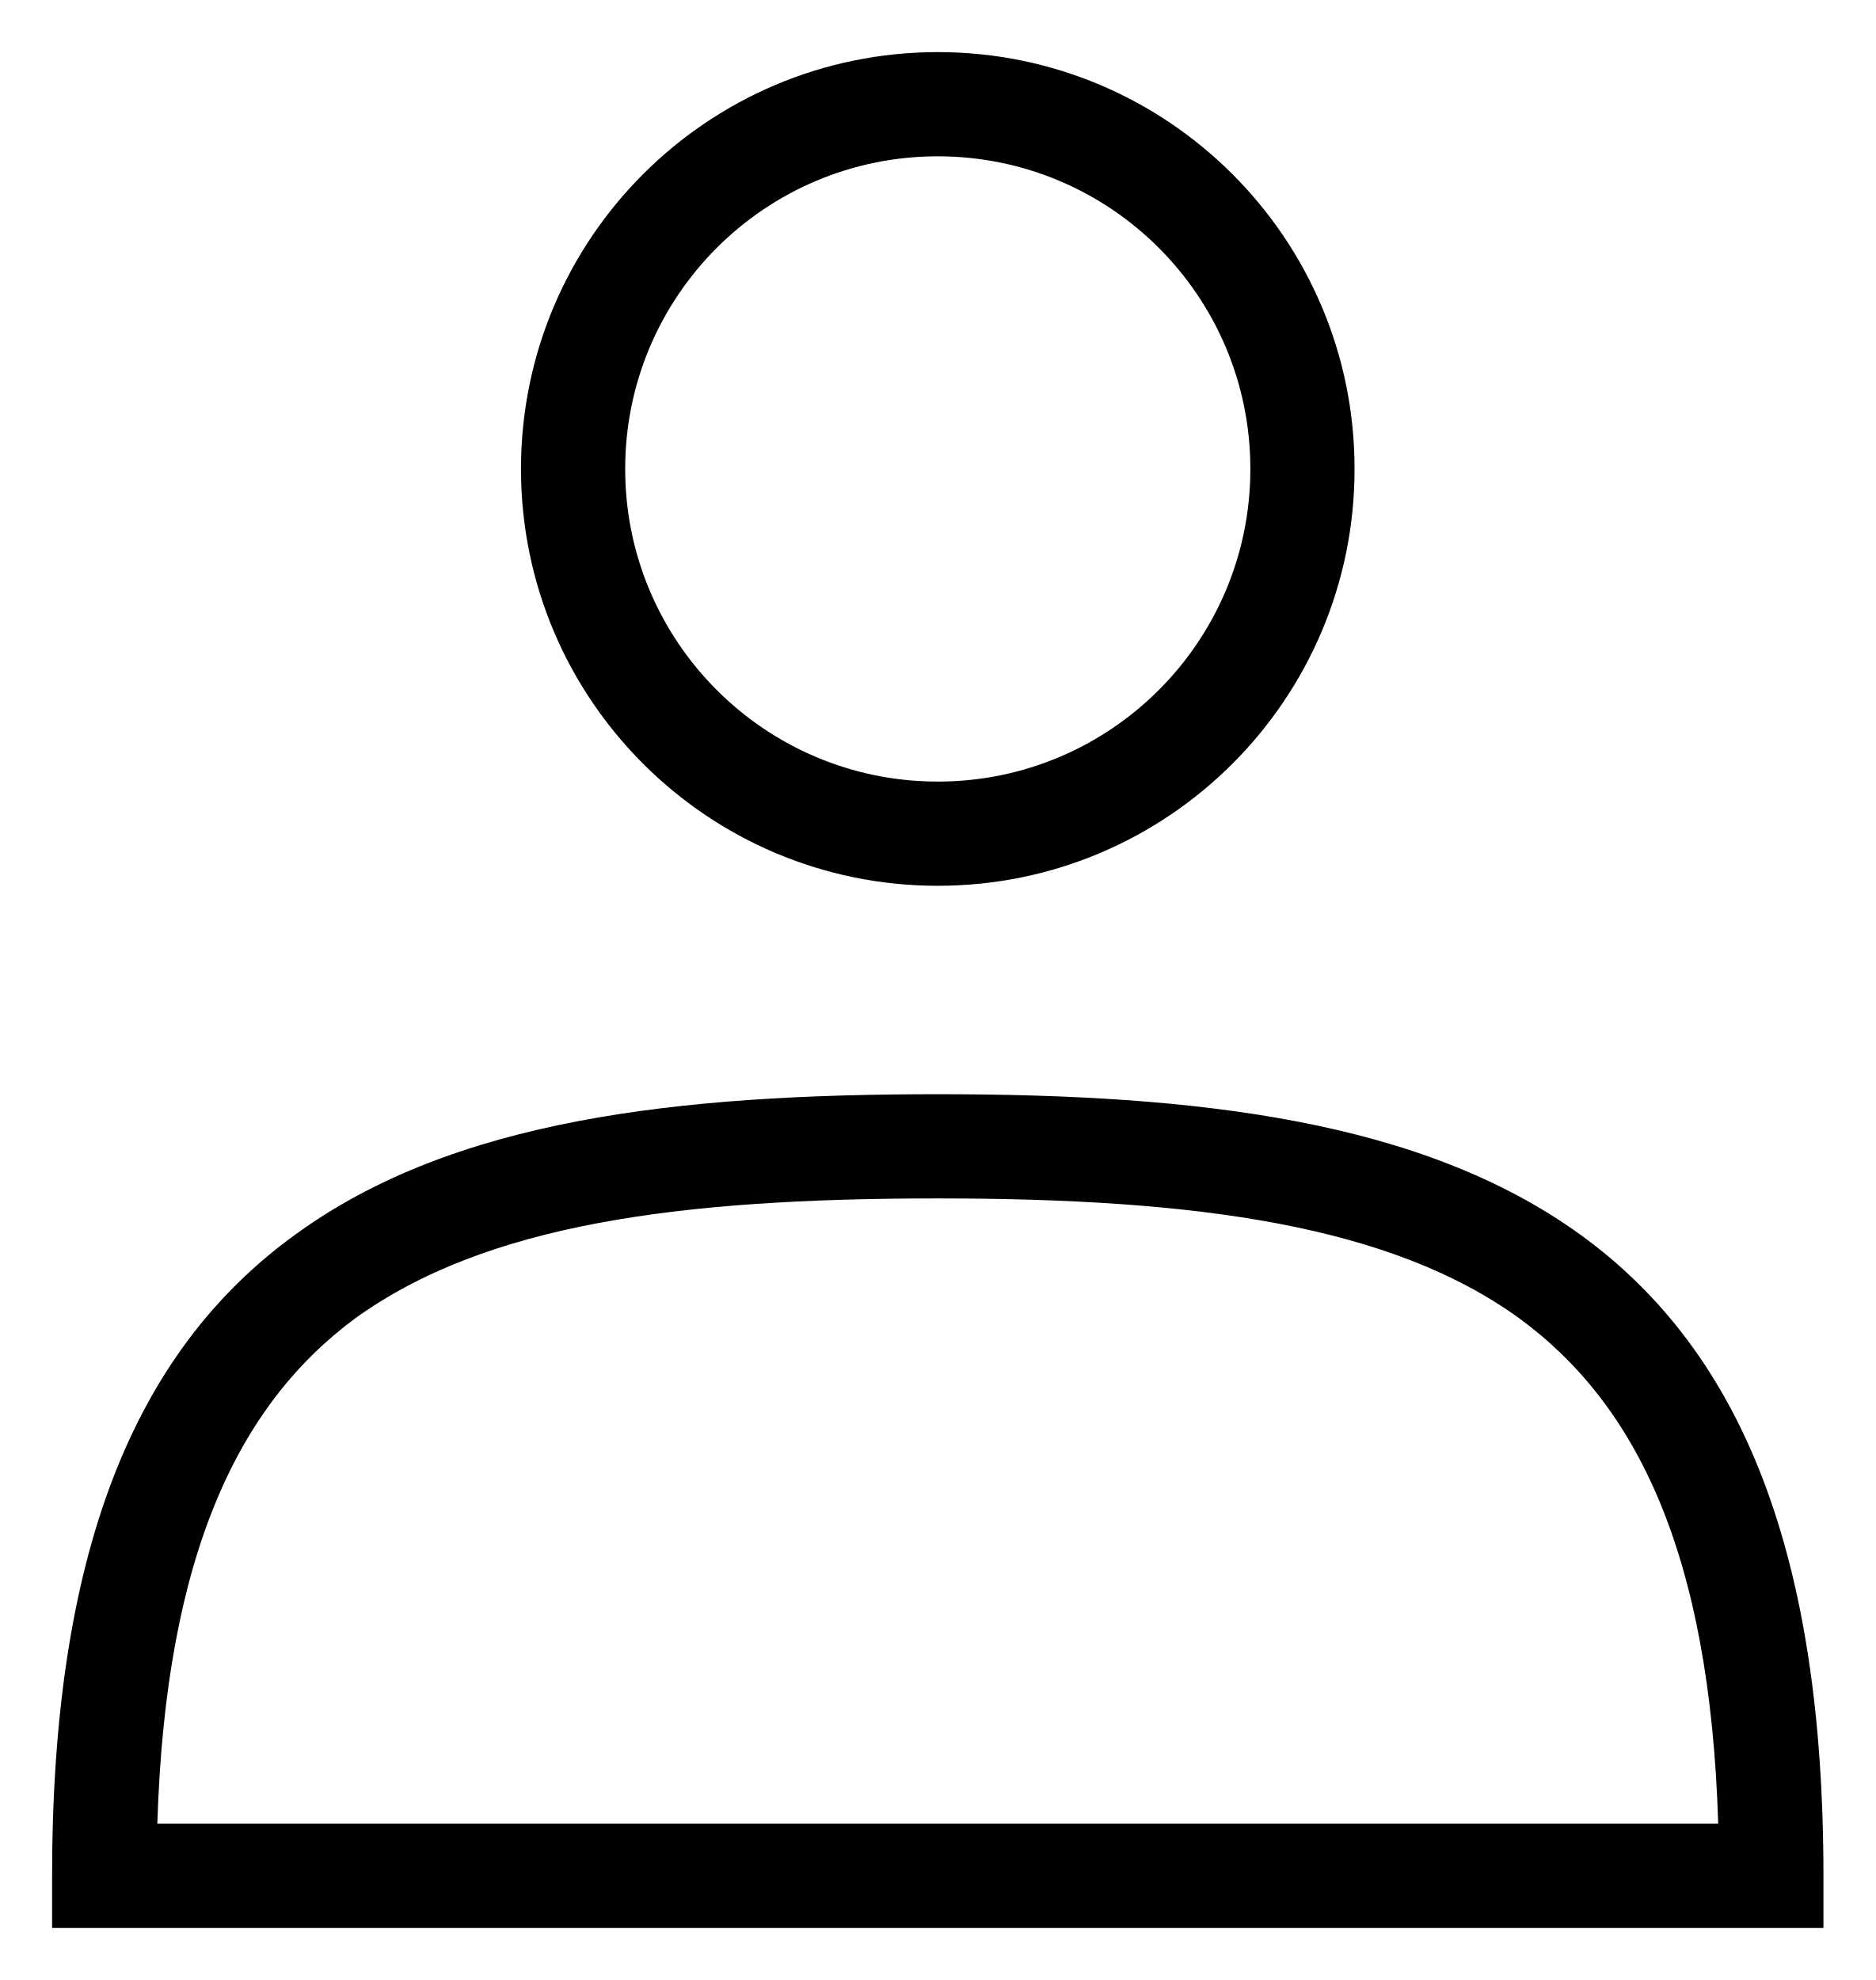
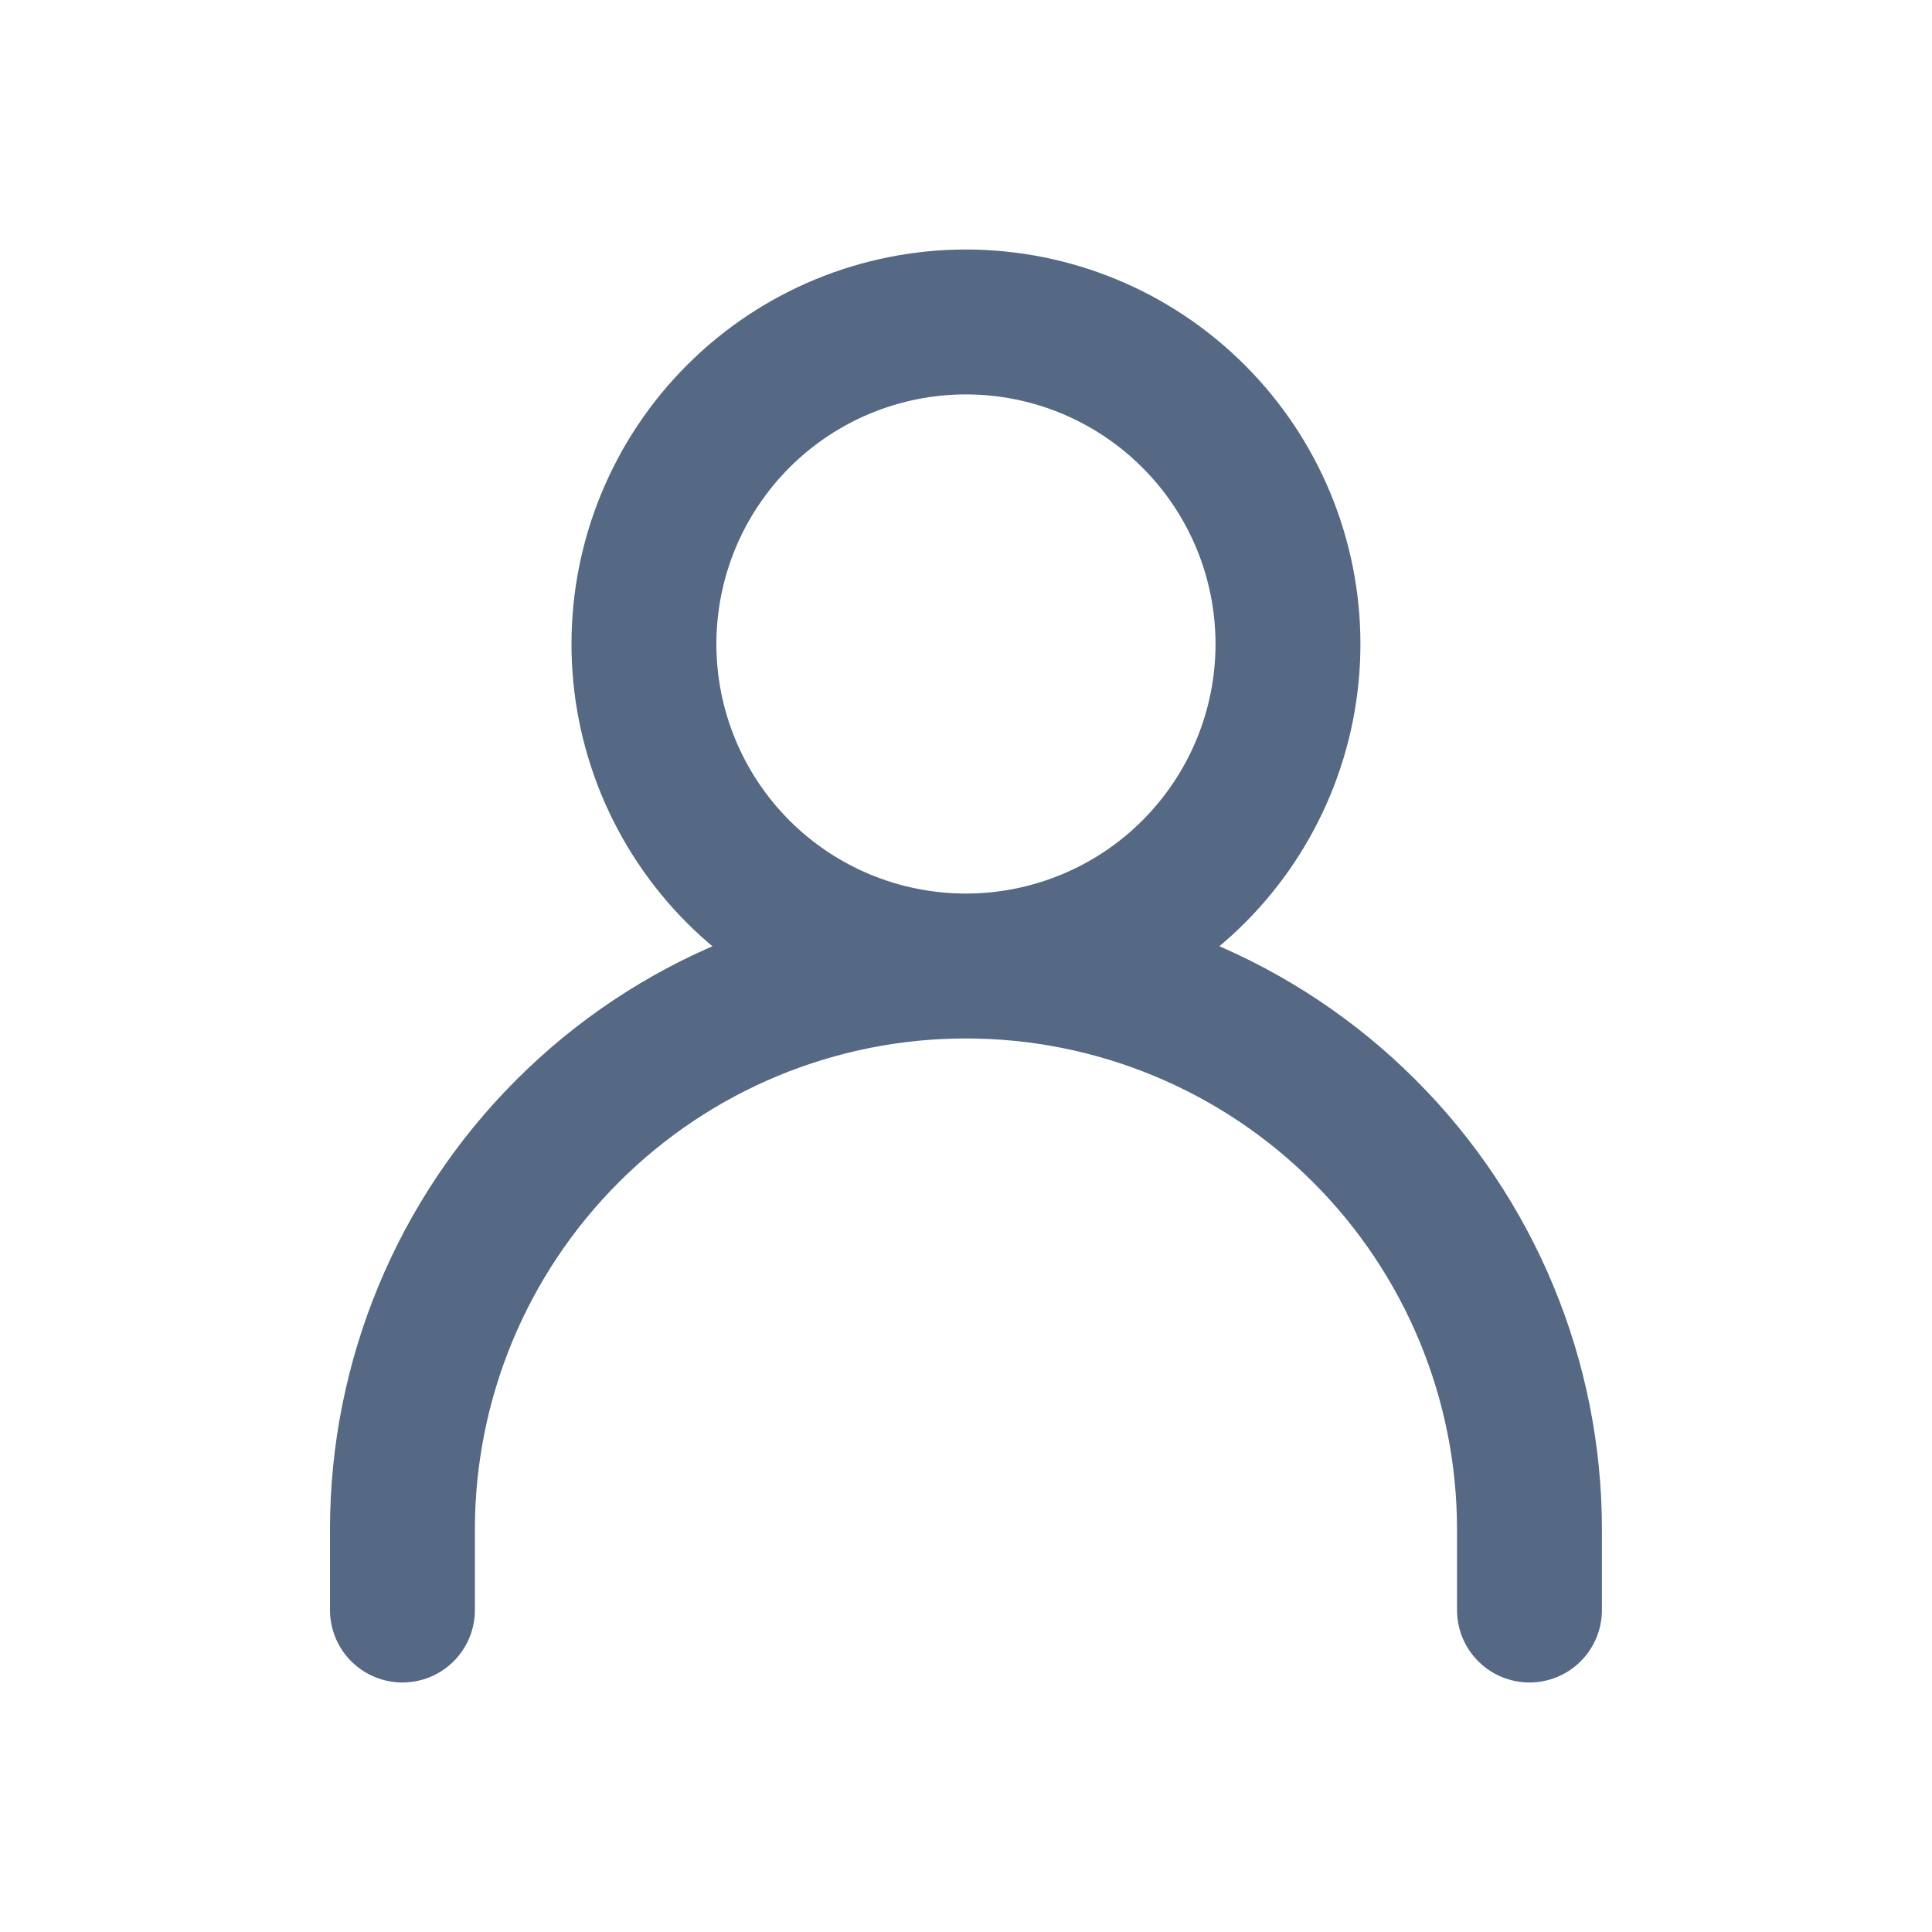
- <svg xmlns="http://www.w3.org/2000/svg" fill="none" class="icon icon-account" viewBox="0 0 18 19">
-   <path fill="currentColor" fill-rule="evenodd" d="M6 4.5a3 3 0 1 1 6 0 3 3 0 0 1-6 0m3-4a4 4 0 1 0 0 8 4 4 0 0 0 0-8m5.58 12.15c1.12.82 1.83 2.24 1.91 4.85H1.51c.08-2.6.79-4.03 1.9-4.85C4.66 11.75 6.5 11.5 9 11.5s4.35.26 5.58 1.15M9 10.5c-2.5 0-4.65.24-6.17 1.35C1.27 12.98.5 14.93.5 18v.5h17V18c0-3.07-.77-5.02-2.33-6.15-1.52-1.1-3.67-1.35-6.17-1.35" clip-rule="evenodd" />
+ <svg xmlns="http://www.w3.org/2000/svg" width="20" height="20" viewBox="0 0 20 20" fill="none">
+   <path d="M4.166 16.667V15.833C4.166 14.286 4.781 12.802 5.875 11.709C6.969 10.614 8.452 10 9.999 10M9.999 10C11.546 10 13.03 10.614 14.124 11.709C15.218 12.802 15.833 14.286 15.833 15.833V16.667M9.999 10C10.883 10 11.731 9.649 12.356 9.024C12.982 8.398 13.333 7.551 13.333 6.667C13.333 5.783 12.982 4.935 12.356 4.31C11.731 3.684 10.883 3.333 9.999 3.333C9.115 3.333 8.267 3.684 7.642 4.31C7.017 4.935 6.666 5.783 6.666 6.667C6.666 7.551 7.017 8.398 7.642 9.024C8.267 9.649 9.115 10 9.999 10Z" stroke="#556884" stroke-width="1.5" stroke-linecap="round" stroke-linejoin="round" />
</svg>
